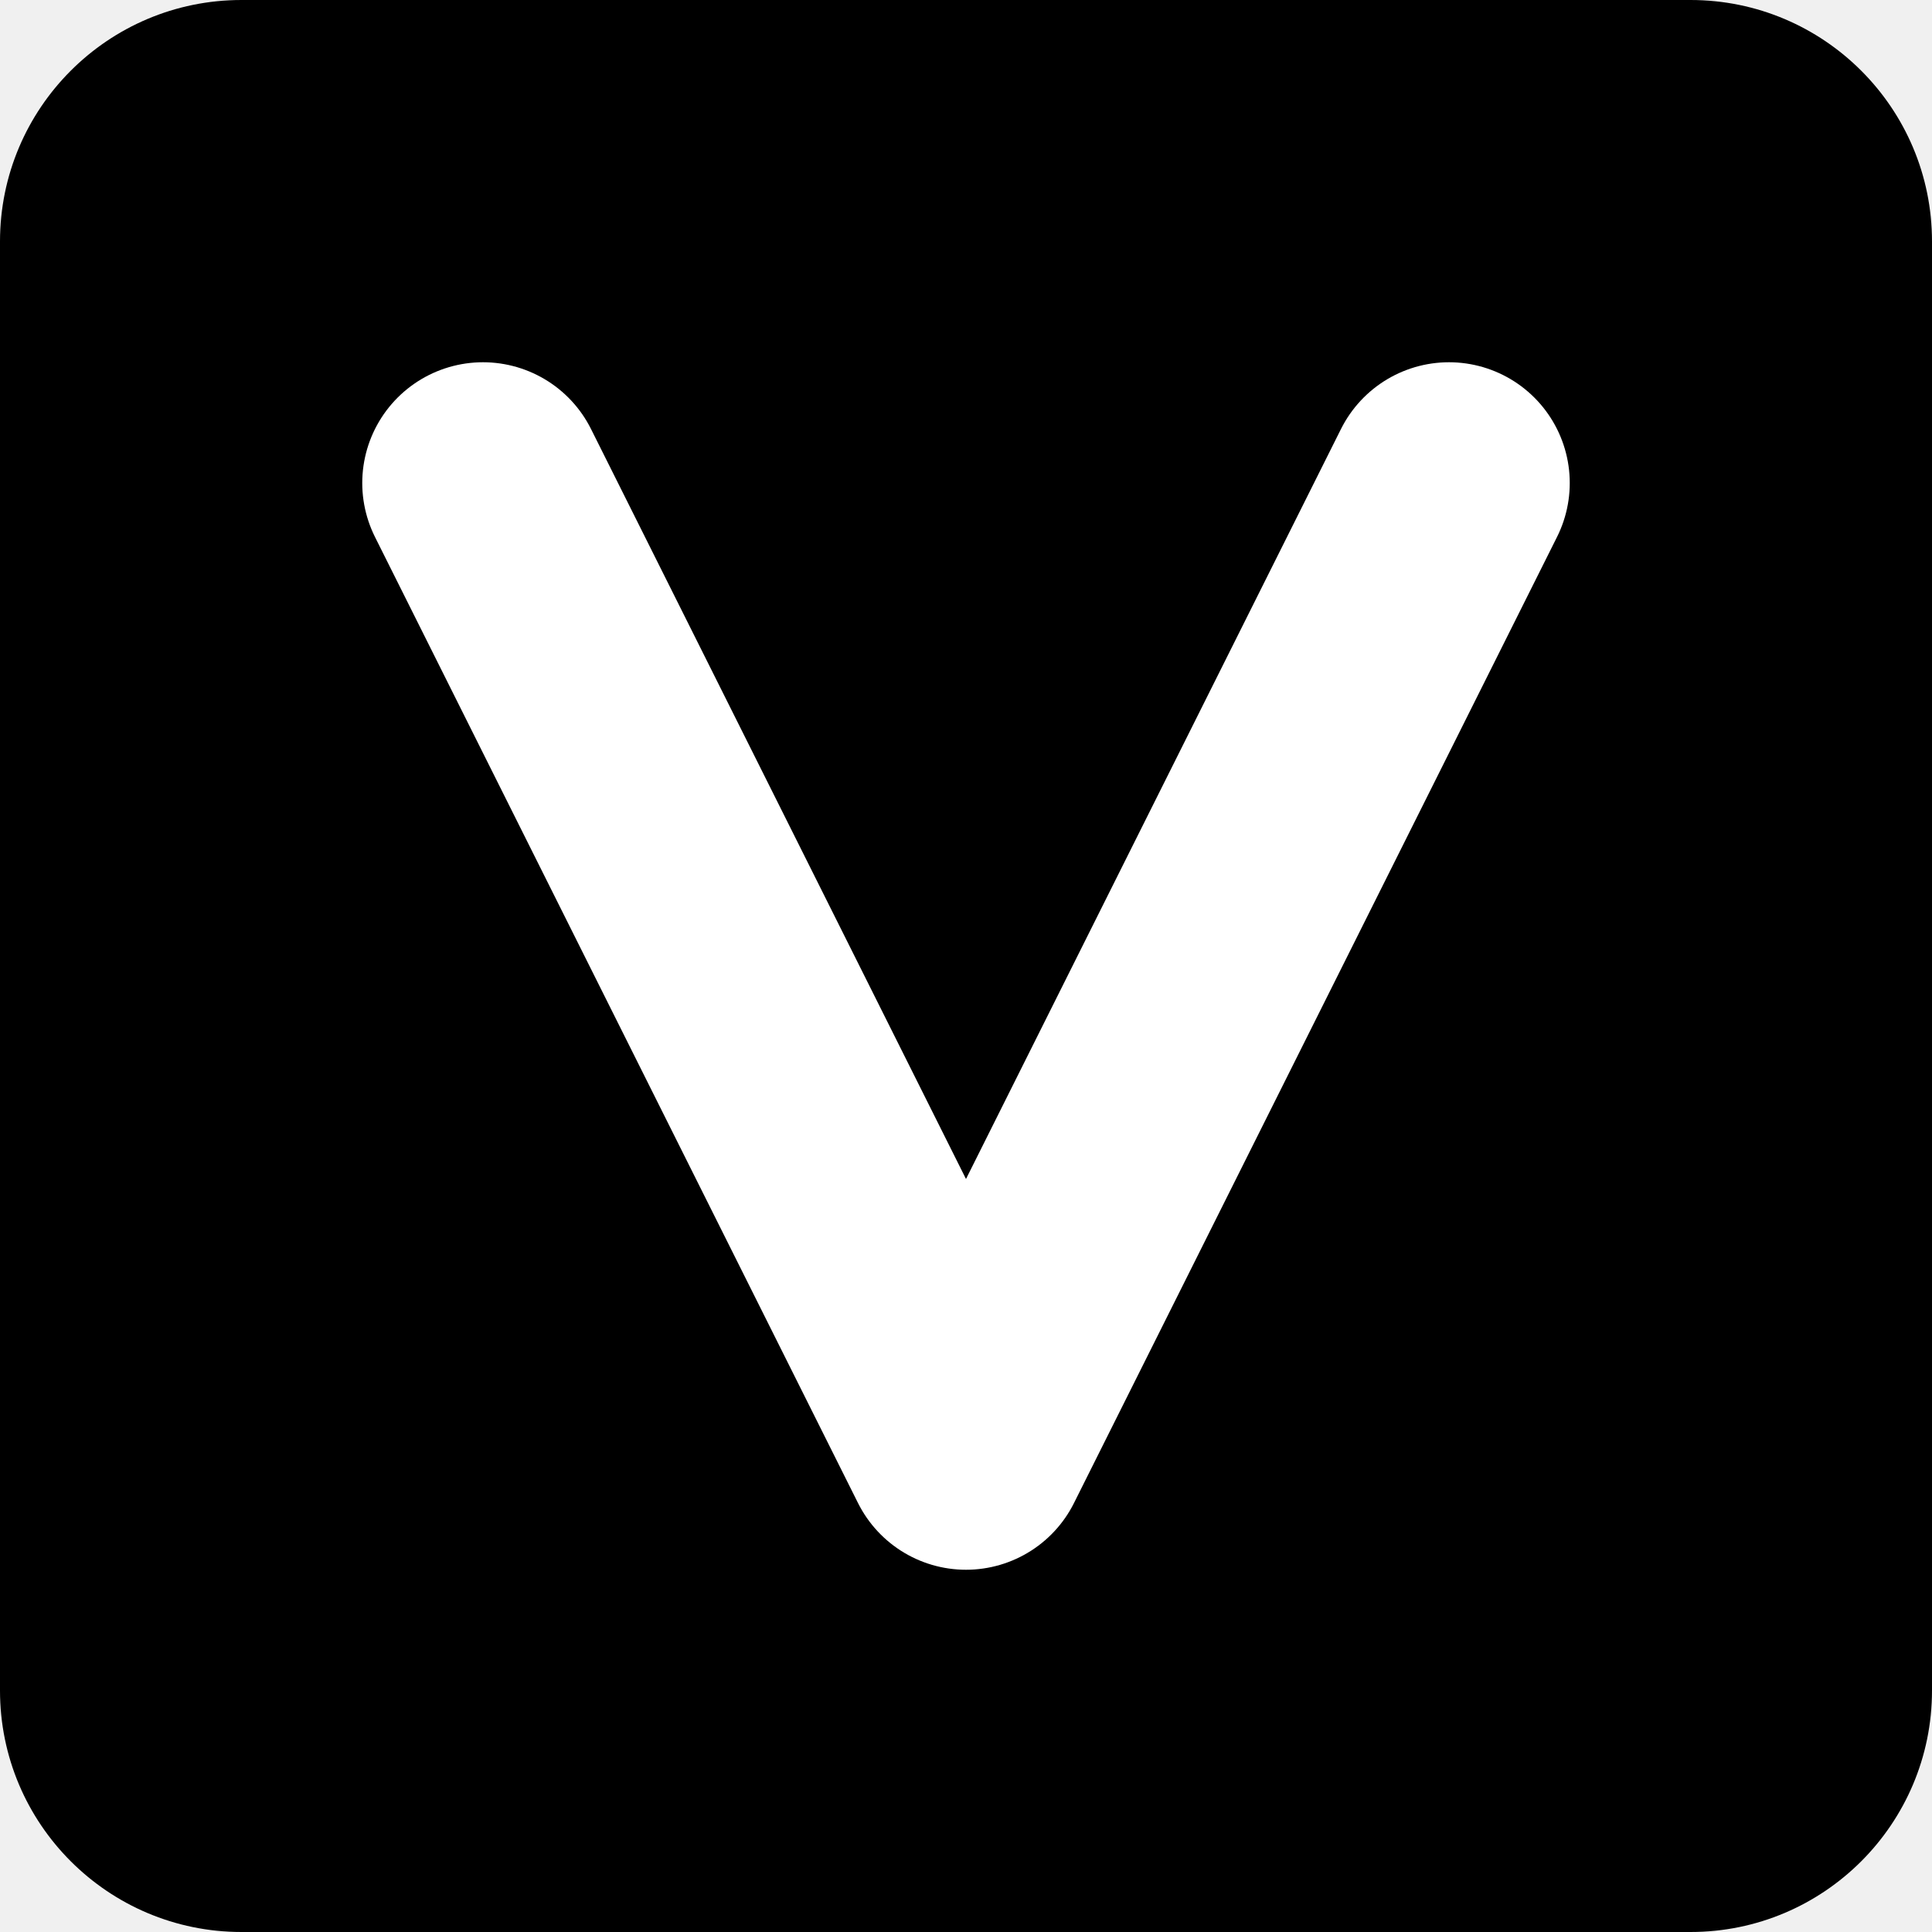
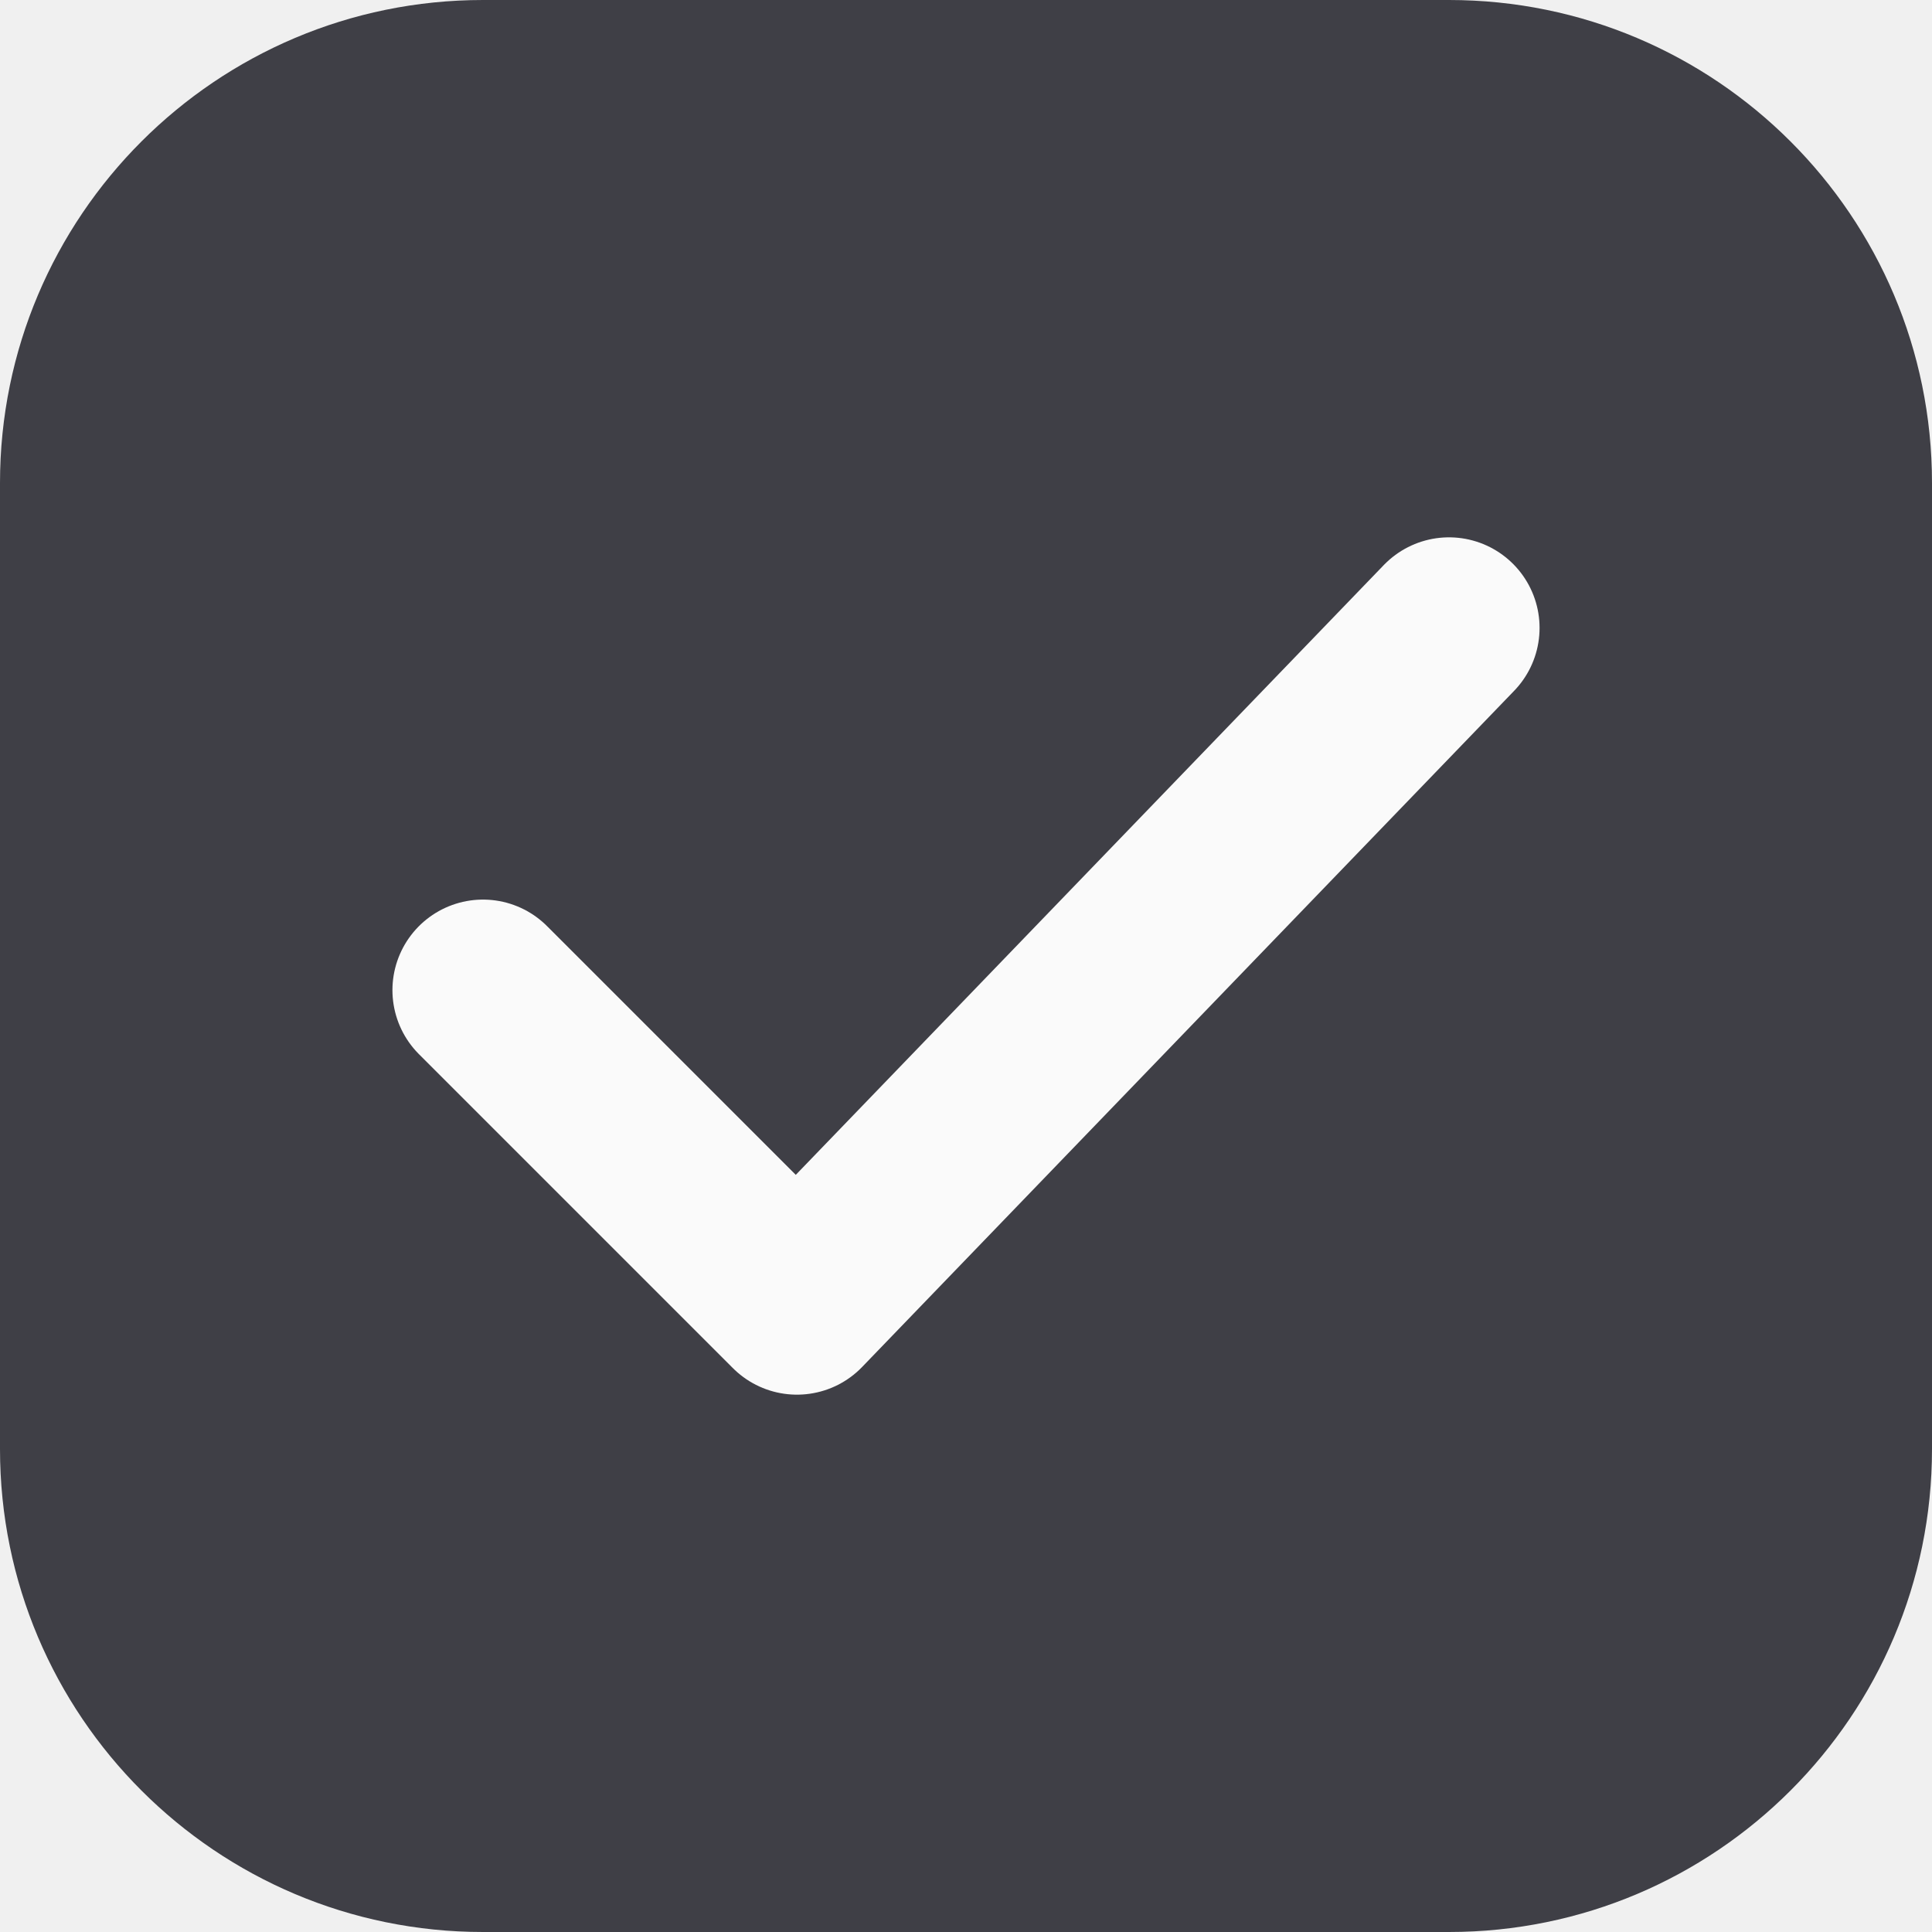
<svg xmlns="http://www.w3.org/2000/svg" viewBox="0 0 16 16">
-   <rect width="16" height="16" rx="2" fill="#000" />
-   <path d="M4 4l4 8 4-8" stroke="#fff" stroke-width="2" fill="none" stroke-linecap="round" stroke-linejoin="round" />
+   <rect width="16" height="16" rx="4" fill="#3f3f46" />
+   <path d="M4 8.2 6.6 10.8 12 5.2" stroke="#fafafa" stroke-width="1.5" fill="none" stroke-linecap="round" stroke-linejoin="round" />
</svg>
